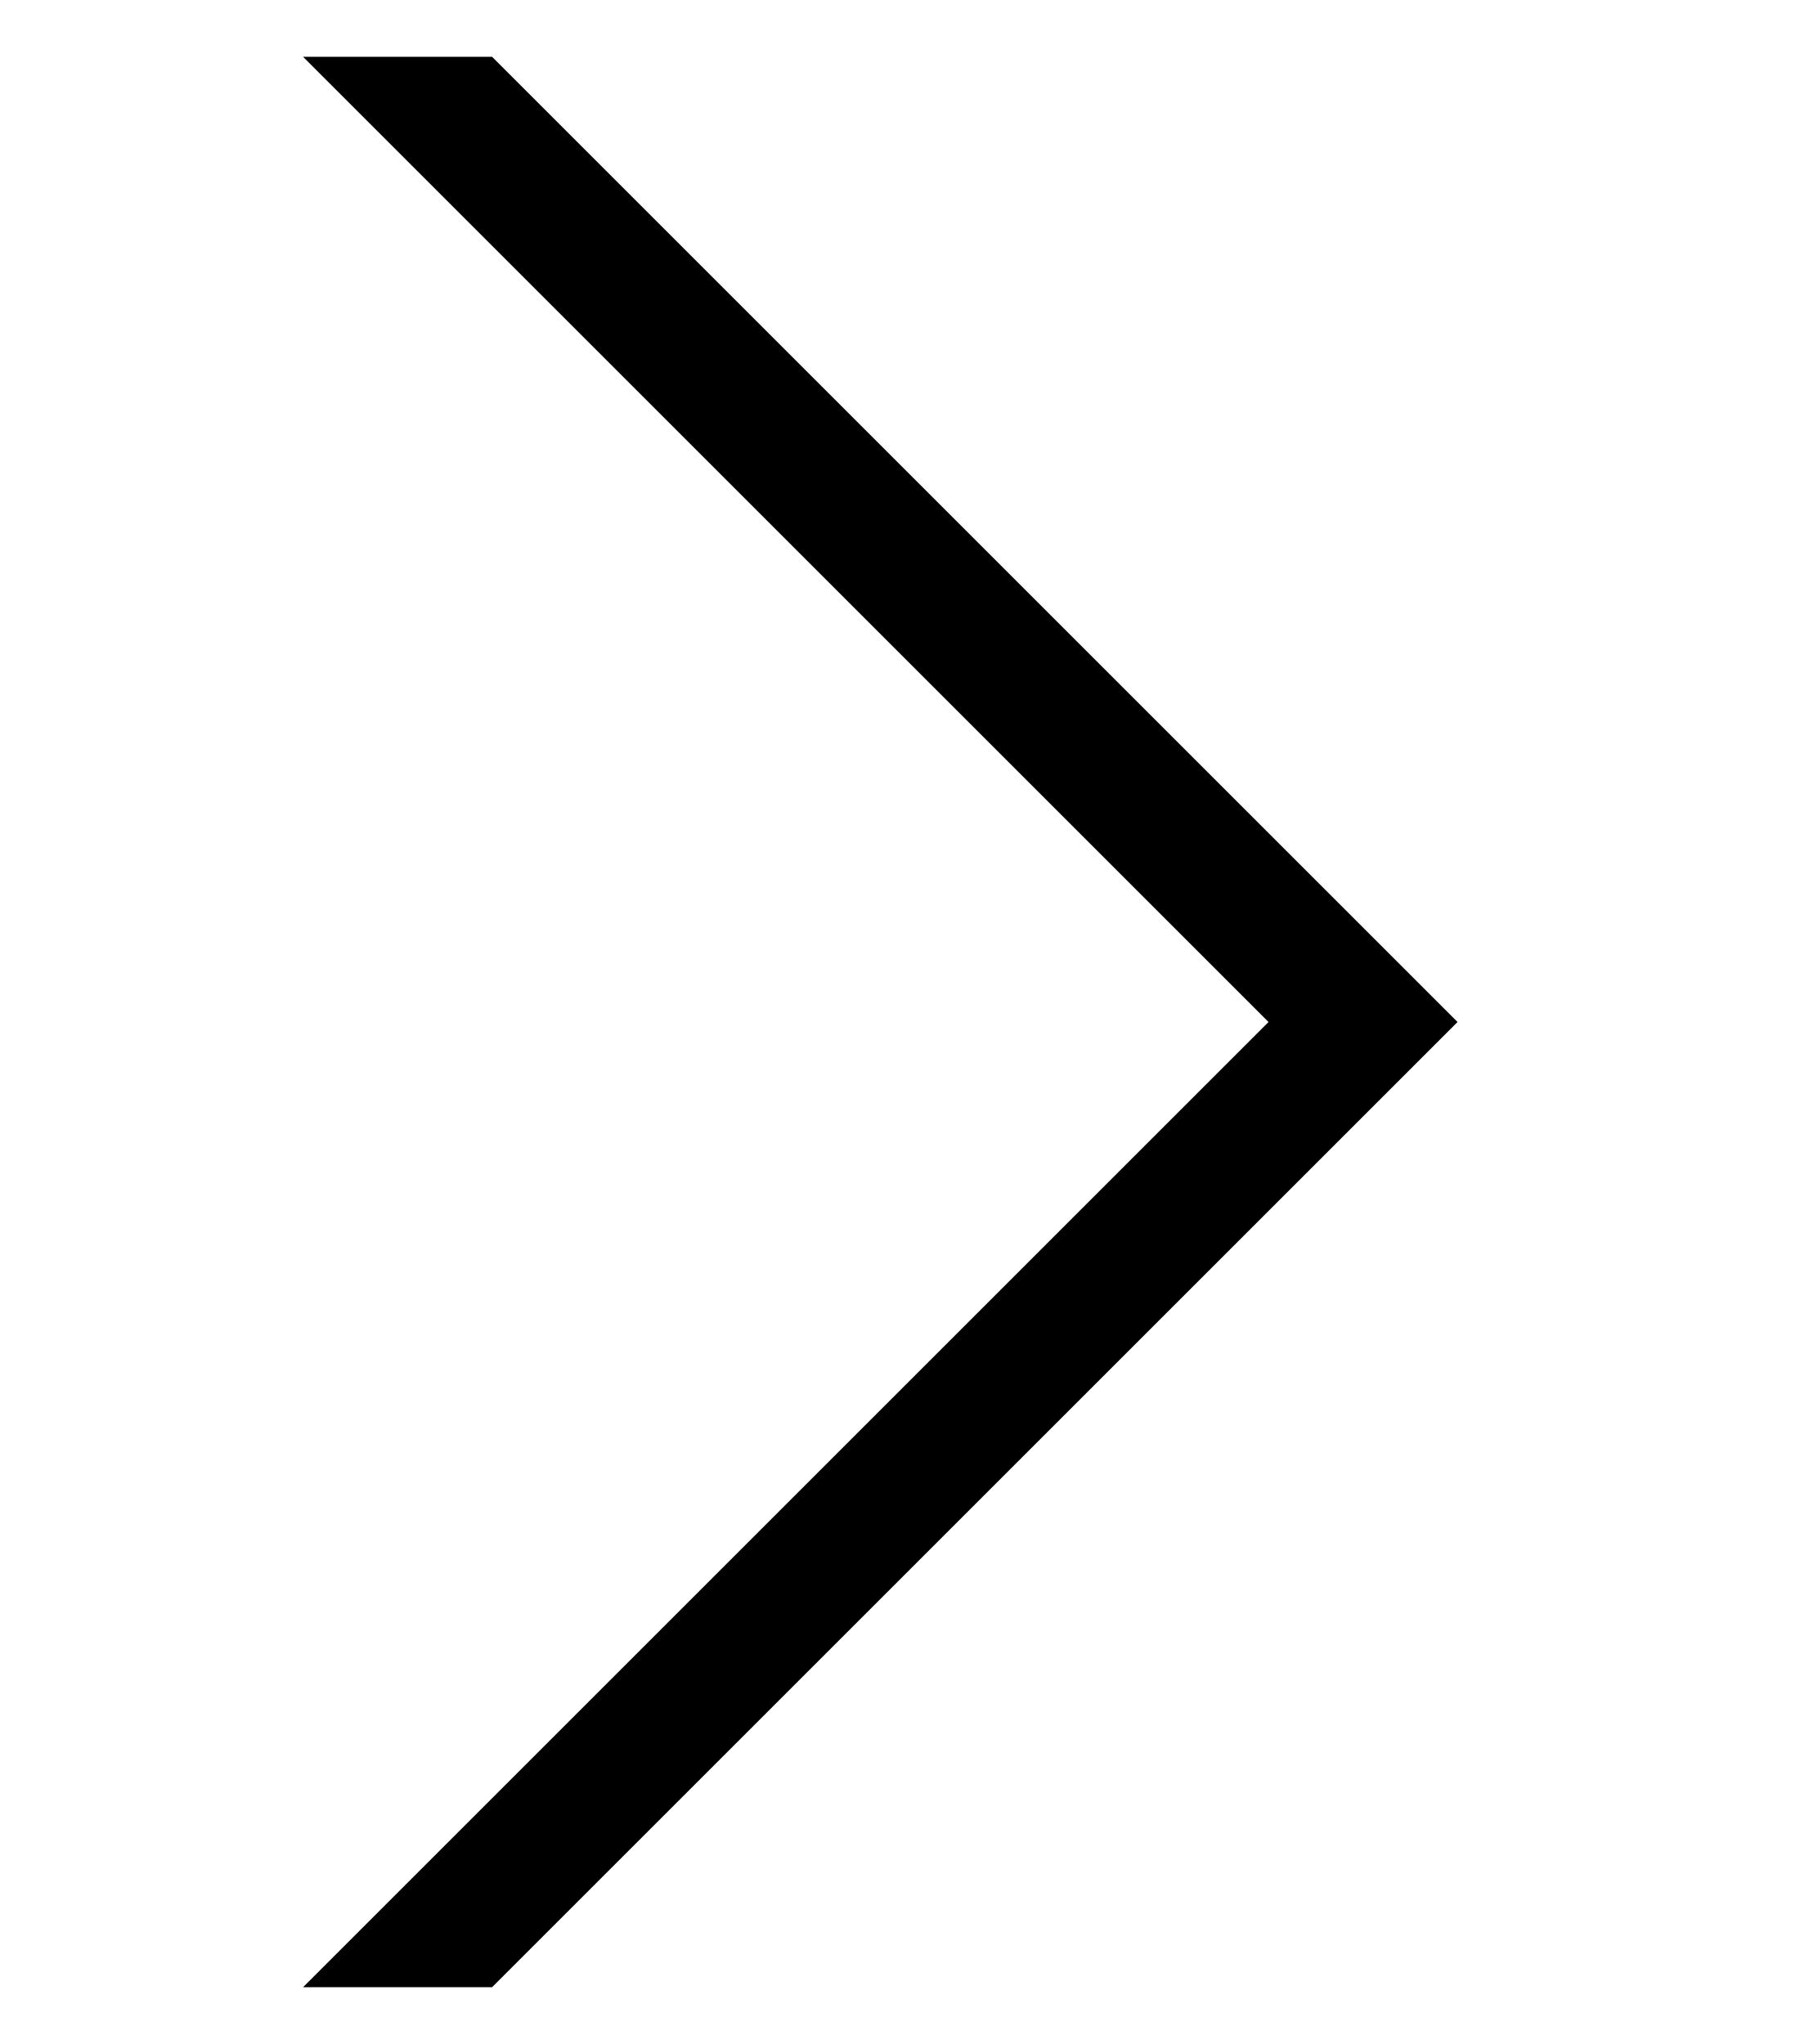
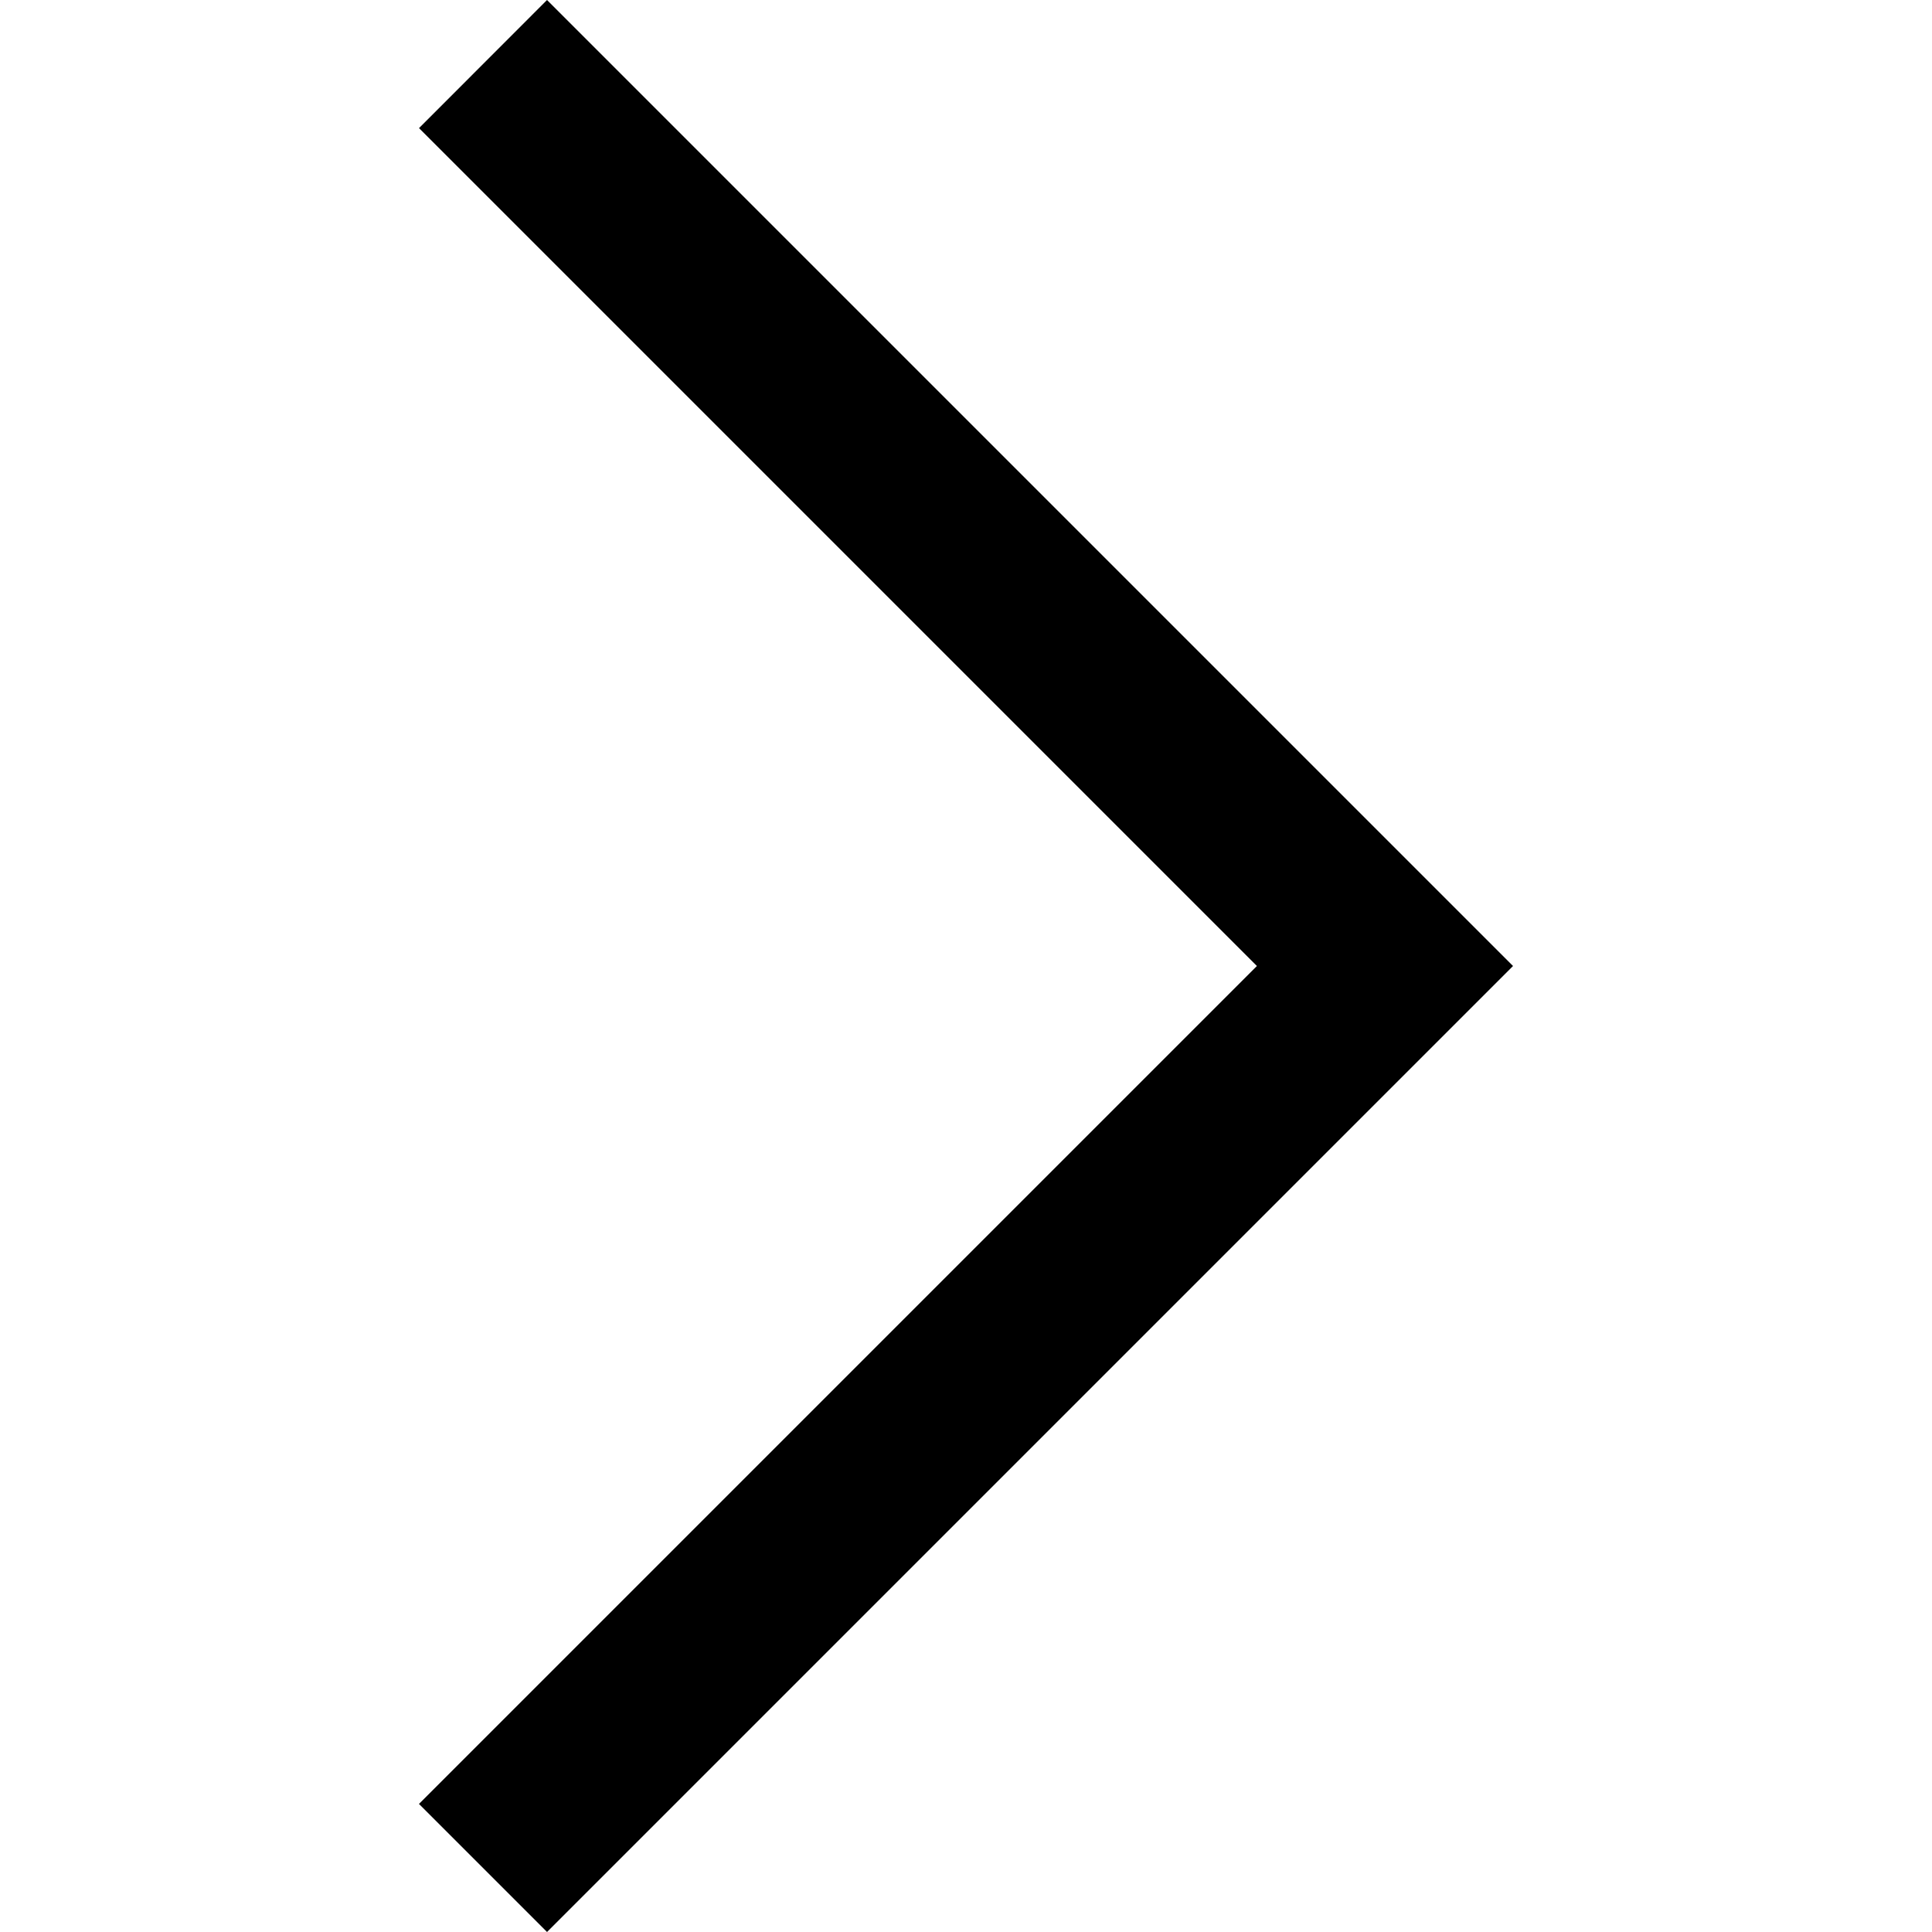
- <svg xmlns="http://www.w3.org/2000/svg" width="16" height="18" viewBox="0 0 16 18" fill="none">
-   <path d="M3.875 17H4.125L12.125 9L4.125 1H3.875L11.875 9L3.875 17Z" fill="black" stroke="black" />
+ <svg xmlns="http://www.w3.org/2000/svg" width="512" height="512" viewBox="0 0 512 512" fill="none">
+   <path d="M144.968 0L111.043 33.954L333.089 256L111.03 478.059L144.971 512L400.97 256.001L144.968 0Z" fill="black" />
</svg>
